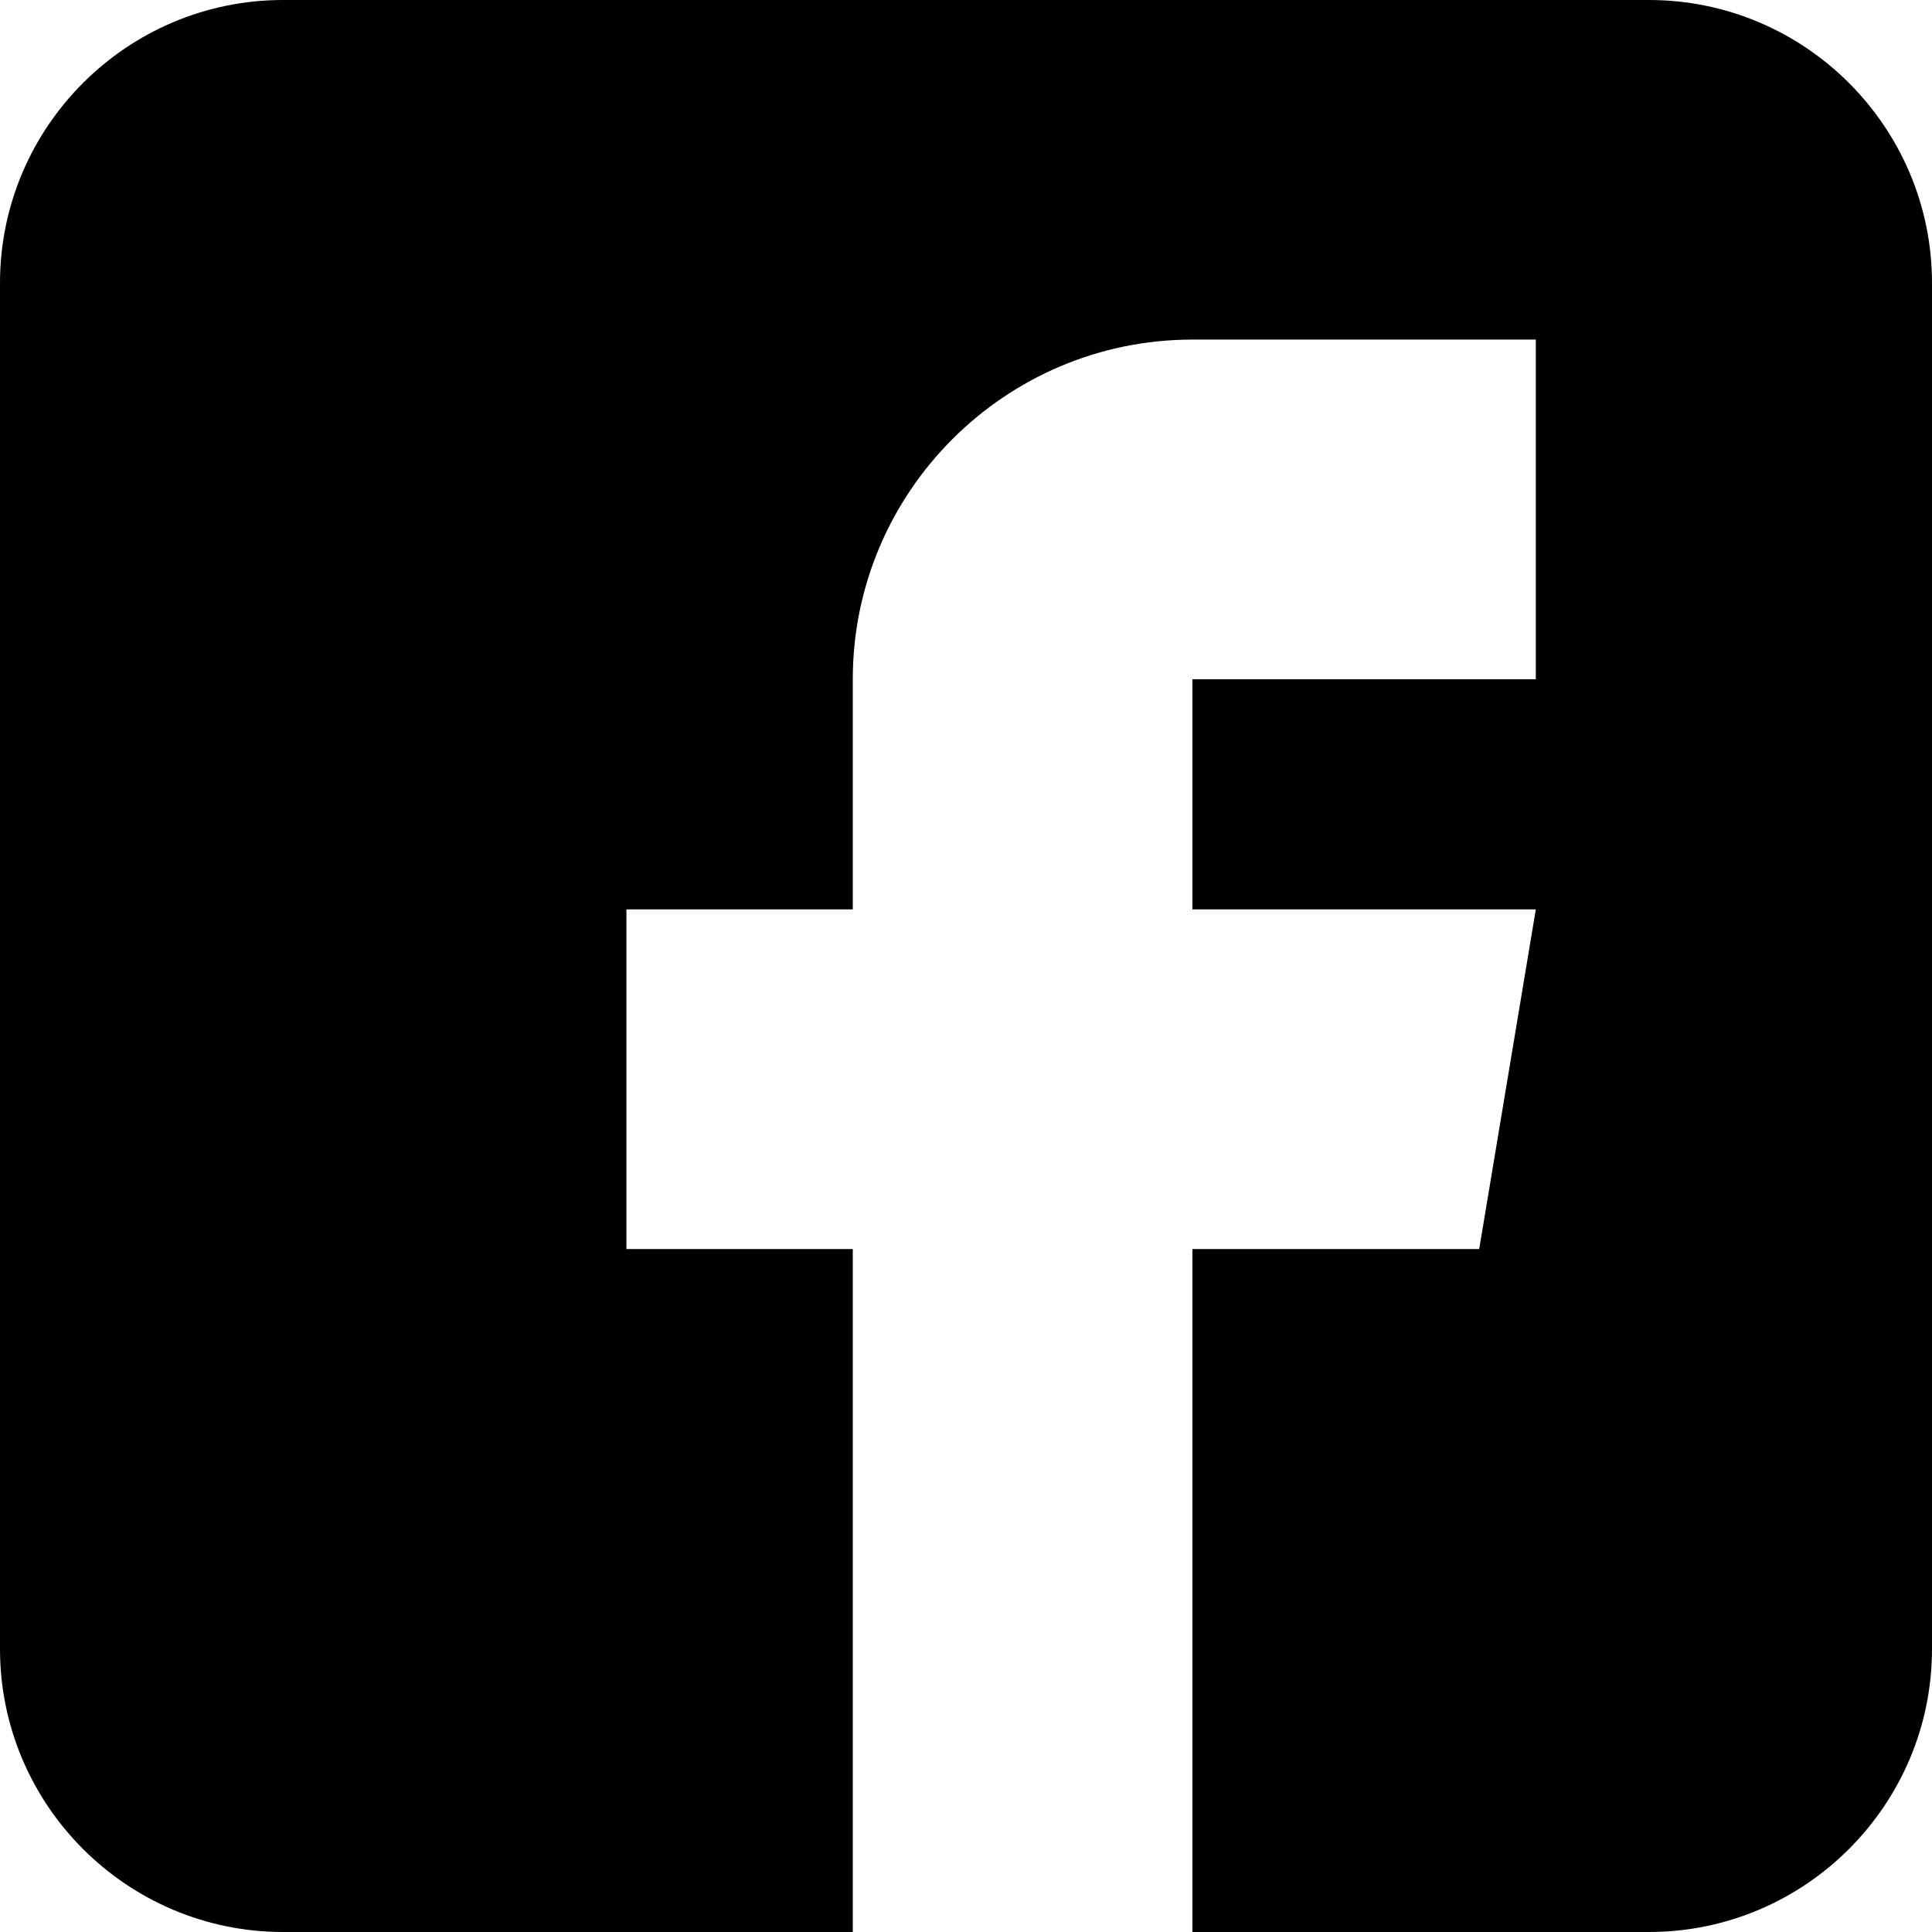
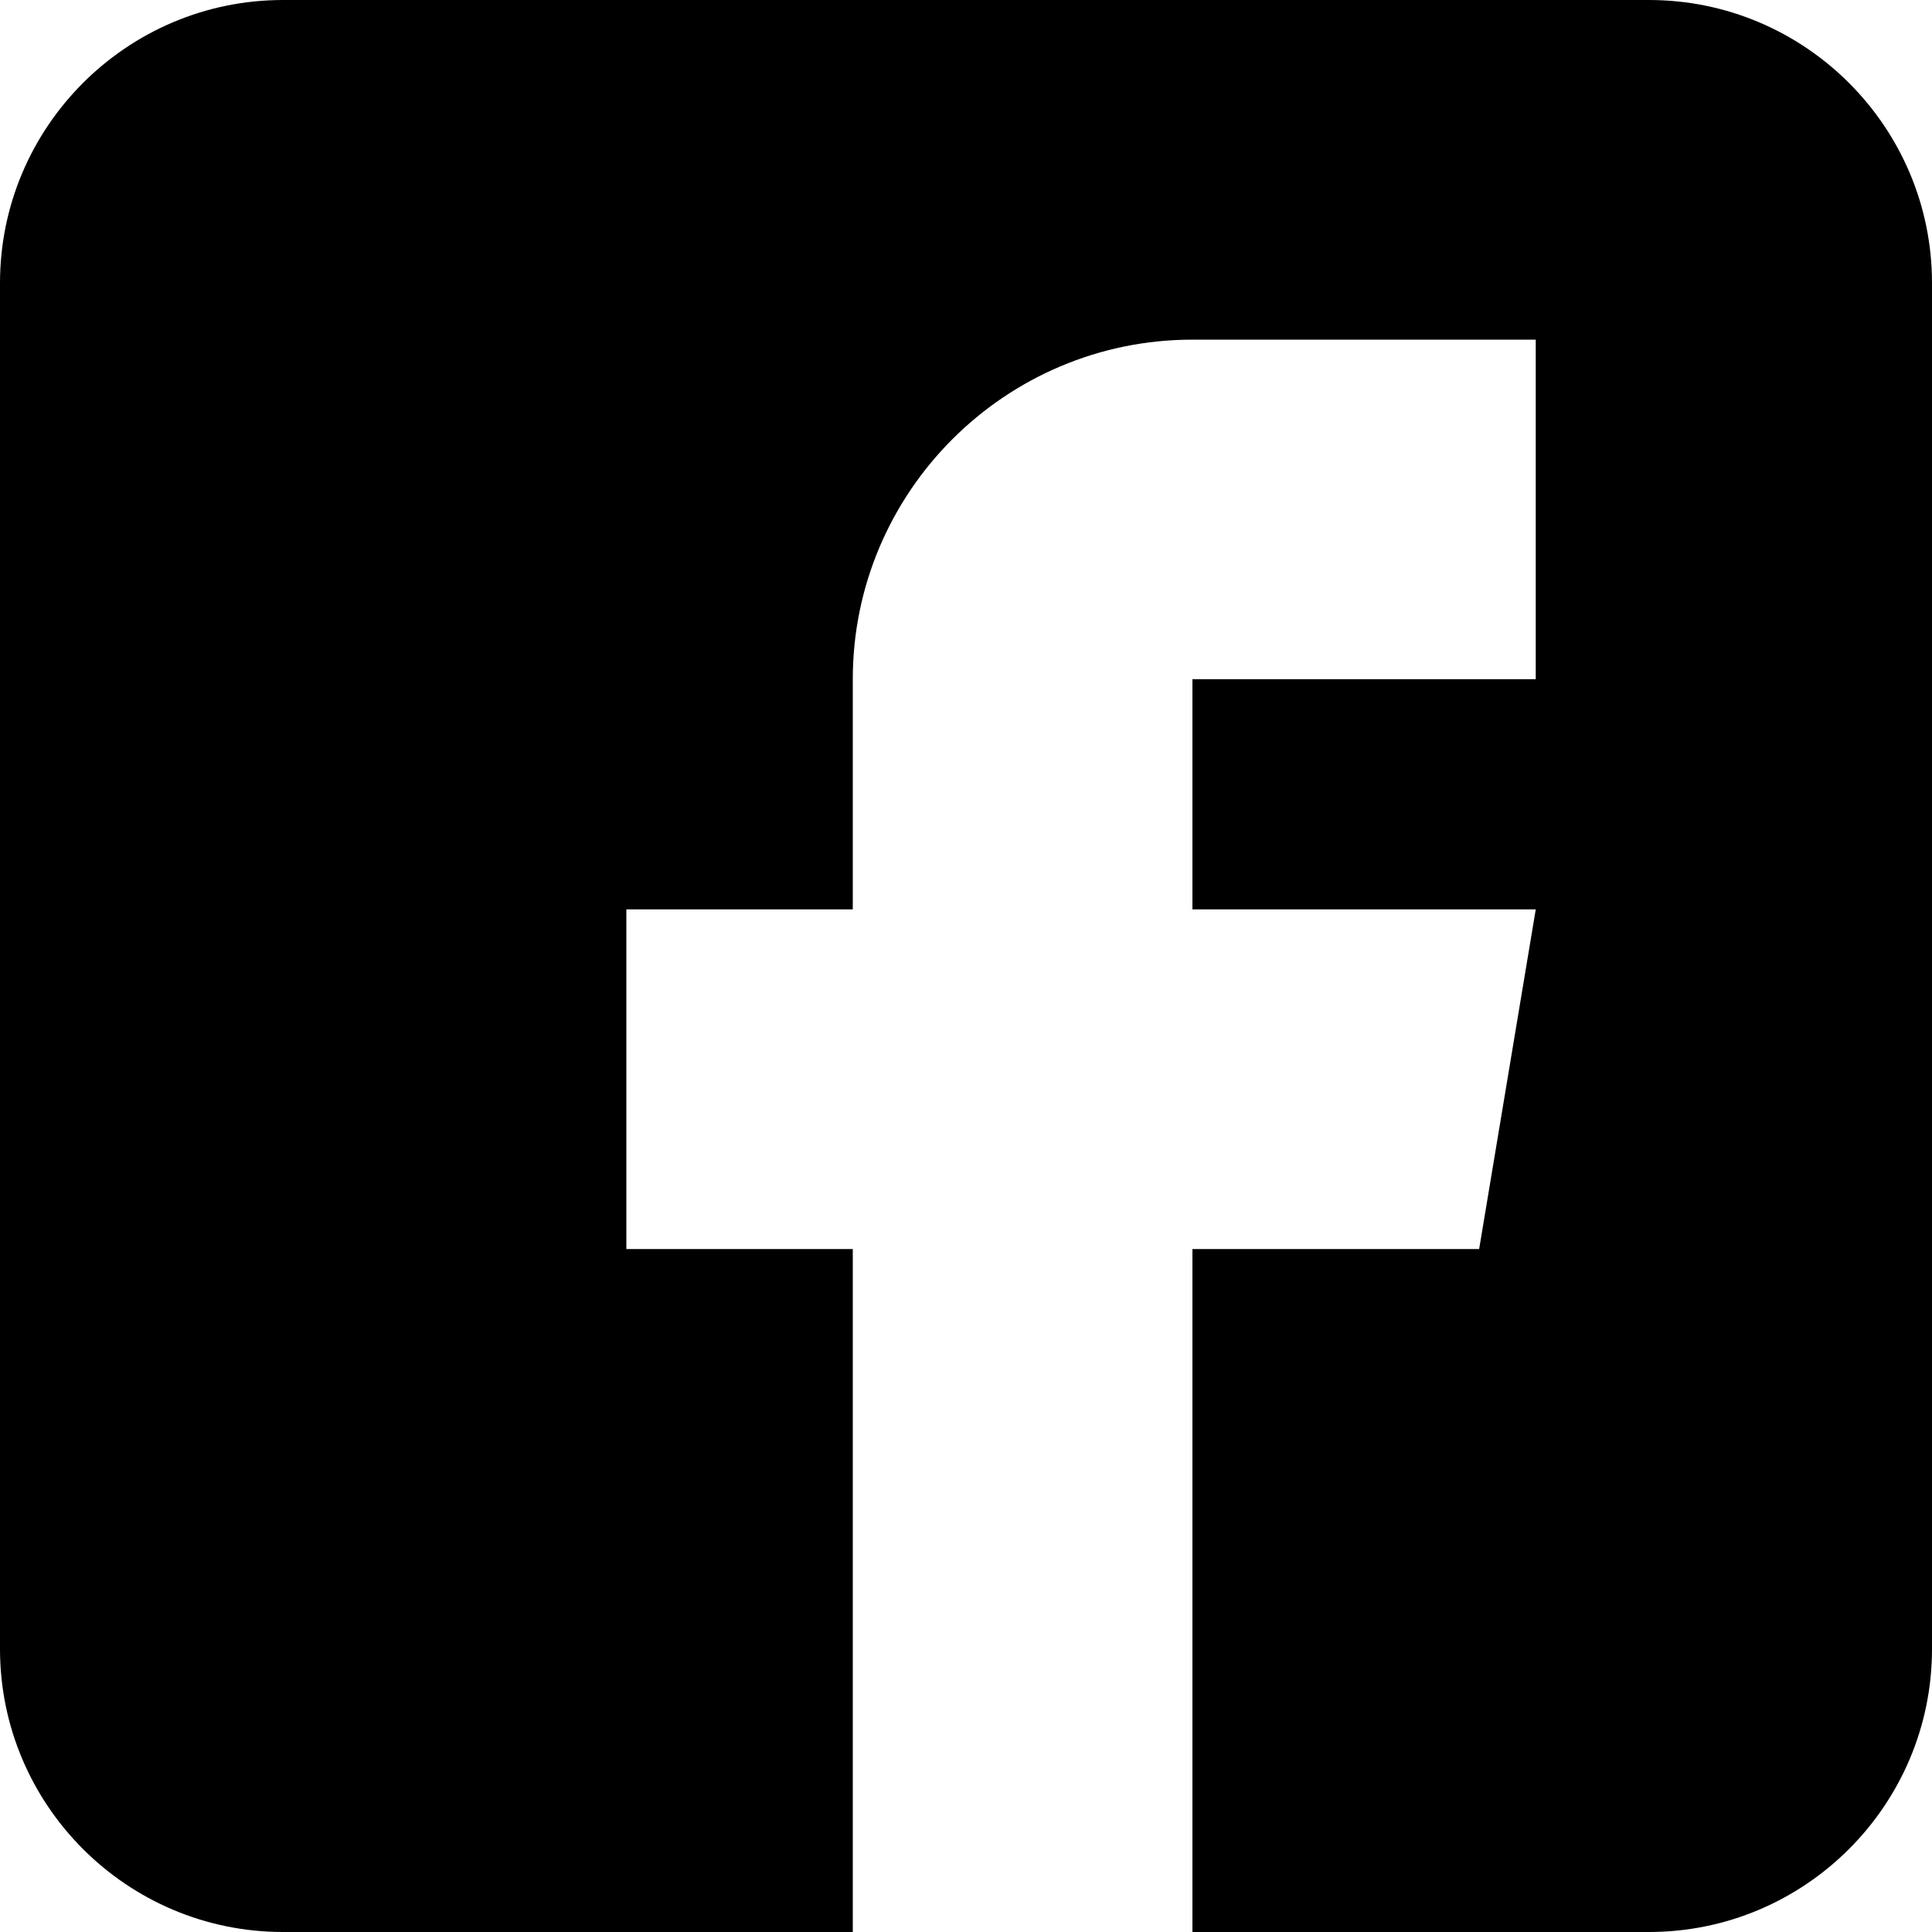
- <svg xmlns="http://www.w3.org/2000/svg" width="30" height="30" viewBox="0 0 30 30" fill="none">
-   <path d="M25.605 0L4.395 0C1.972 0 0 1.972 0 4.395L0 25.605C0 28.028 1.972 30 4.395 30L13.242 30L13.242 19.395L9.727 19.395L9.727 14.121H13.242V10.547C13.242 7.639 15.608 5.273 18.516 5.273L23.848 5.273V10.547H18.516L18.516 14.121H23.848L22.969 19.395H18.516V30H25.605C28.028 30 30 28.028 30 25.605L30 4.395C30 1.972 28.028 0 25.605 0Z" fill="black" />
+ <svg xmlns="http://www.w3.org/2000/svg" width="20" height="20" viewBox="0 0 20 20" fill="none">
+   <path d="M17.07 0H2.93C1.314 0 0 1.314 0 2.93V17.07C0 18.686 1.314 20 2.93 20H8.828V12.93H6.484V9.414H8.828V7.031C8.828 5.093 10.405 3.516 12.344 3.516H15.898V7.031H12.344V9.414H15.898L15.312 12.93H12.344V20H17.07C18.686 20 20 18.686 20 17.07V2.93C20 1.314 18.686 0 17.07 0Z" fill="black" />
</svg>
